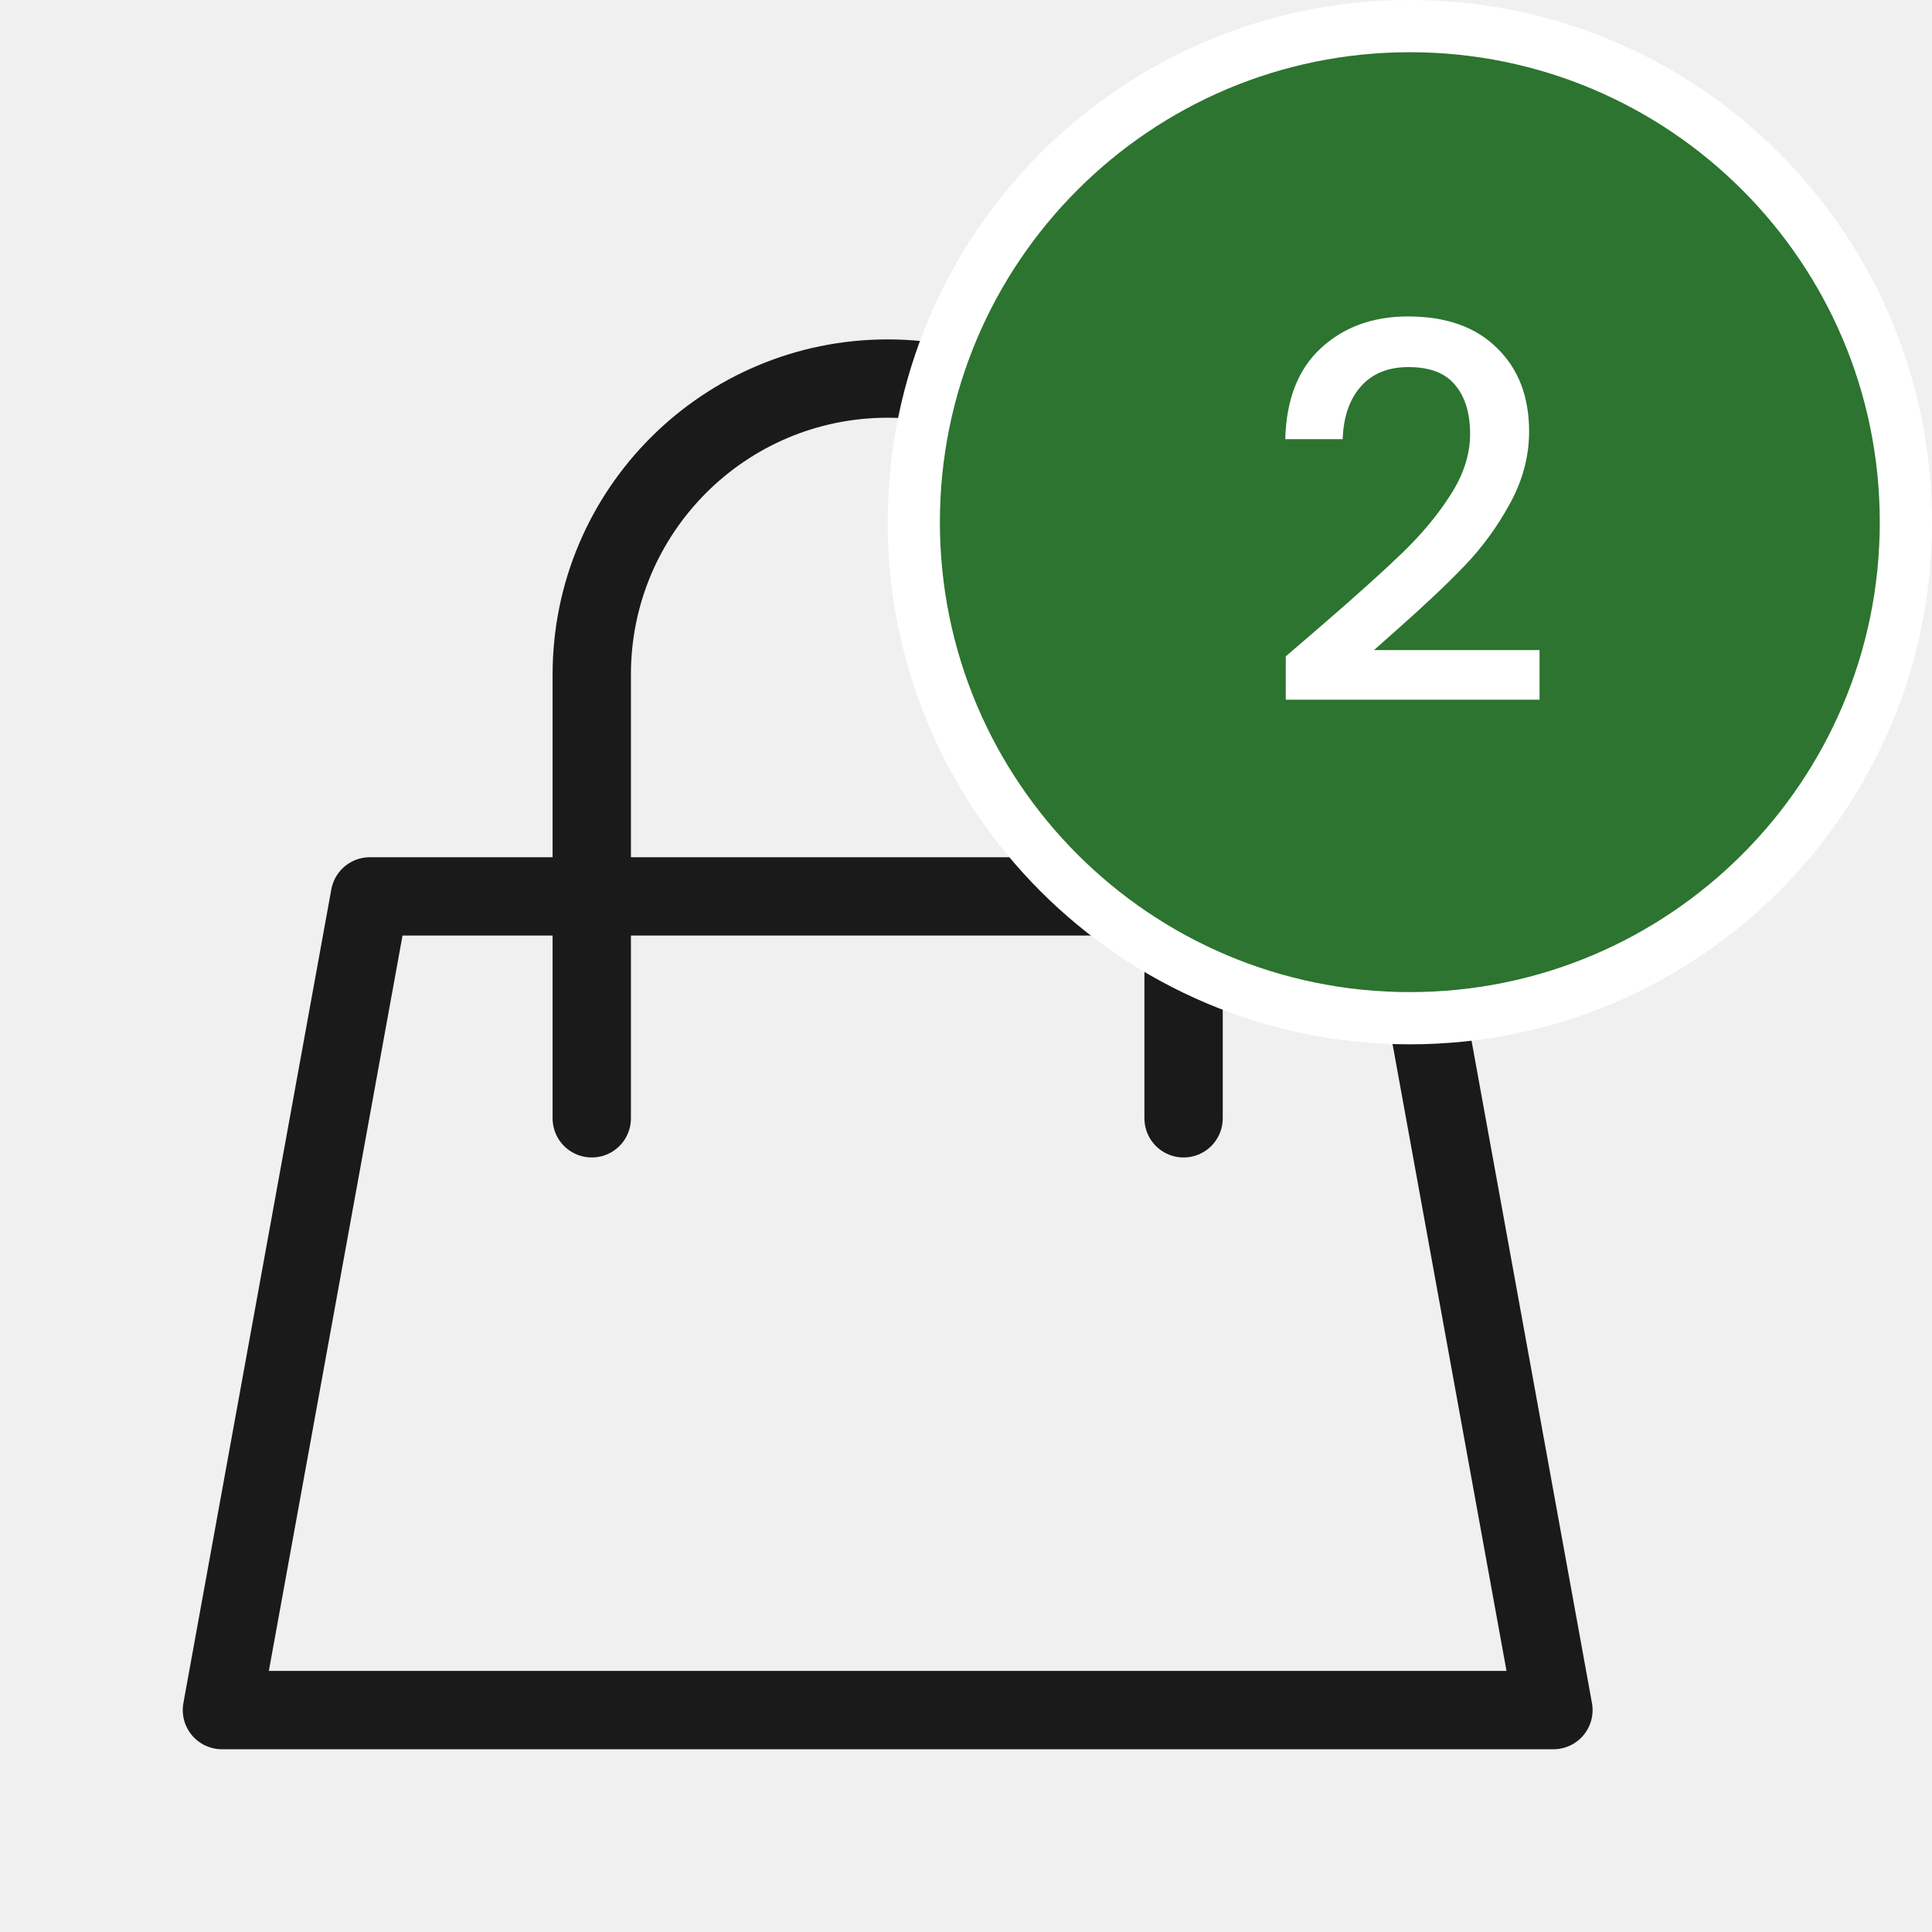
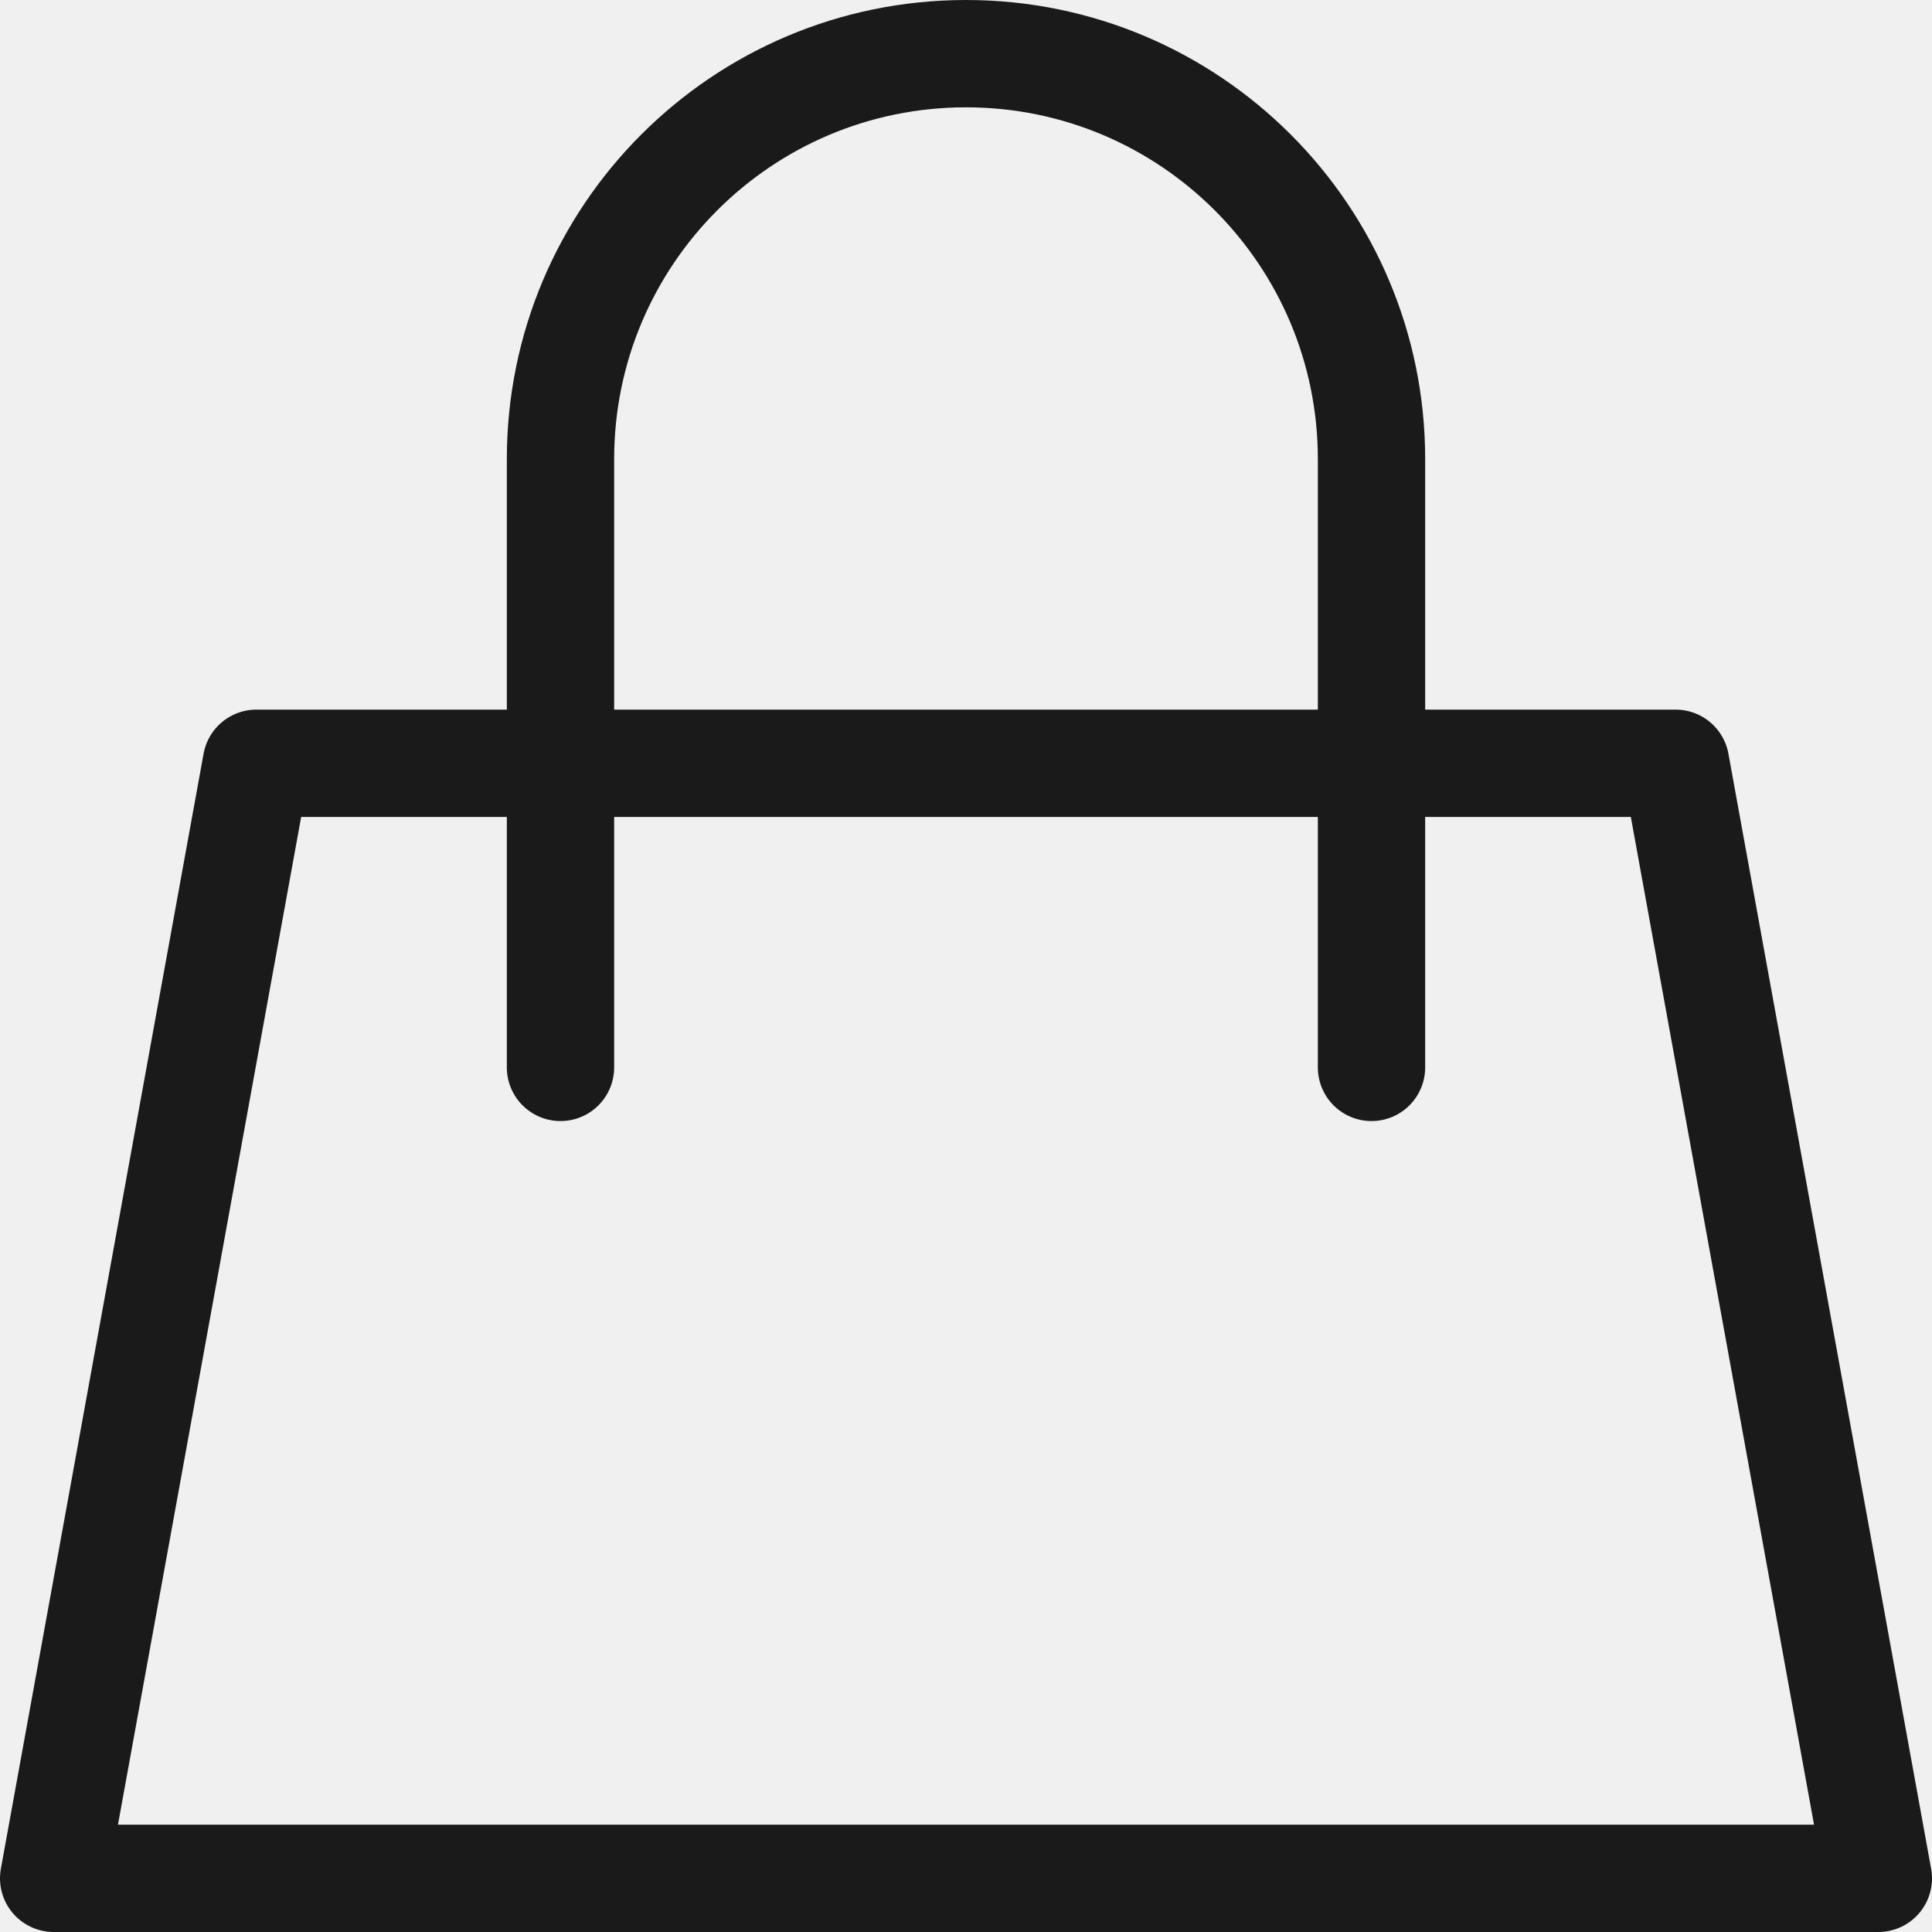
- <svg xmlns="http://www.w3.org/2000/svg" width="37" height="37" viewBox="0 0 37 37" fill="none">
-   <path d="M11.333 17.167H7.083L4.25 32.75H29.75L26.917 17.167H22.667M11.333 17.167V12.917C11.333 9.787 13.87 7.25 17 7.25C20.13 7.25 22.667 9.787 22.667 12.917V17.167M11.333 17.167H22.667M11.333 17.167V21.417M22.667 17.167V21.417" stroke="#1A1A1A" stroke-width="1.5" stroke-linecap="round" stroke-linejoin="round" />
-   <rect x="17.5" y="0.5" width="19" height="19" rx="9.5" fill="#2C742F" />
-   <rect x="17.5" y="0.5" width="19" height="19" rx="9.5" stroke="white" />
-   <path d="M25.344 11.95C25.984 11.397 26.488 10.943 26.854 10.59C27.228 10.23 27.538 9.857 27.784 9.47C28.031 9.083 28.154 8.697 28.154 8.31C28.154 7.91 28.058 7.597 27.864 7.37C27.678 7.143 27.381 7.03 26.974 7.03C26.581 7.03 26.274 7.157 26.054 7.41C25.841 7.657 25.728 7.99 25.714 8.41H24.614C24.634 7.65 24.861 7.07 25.294 6.67C25.734 6.263 26.291 6.06 26.964 6.06C27.691 6.06 28.258 6.26 28.664 6.66C29.078 7.06 29.284 7.593 29.284 8.26C29.284 8.74 29.161 9.203 28.914 9.65C28.674 10.09 28.384 10.487 28.044 10.84C27.711 11.187 27.284 11.59 26.764 12.05L26.314 12.45H29.484V13.4H24.624V12.57L25.344 11.95Z" fill="white" />
+ <svg xmlns="http://www.w3.org/2000/svg" width="27" height="27" viewBox="0 0 27 27" fill="none">
+   <path d="M7.833 10.667H3.583L0.75 26.25H26.25L23.417 10.667H19.167M7.833 10.667V6.417C7.833 3.287 10.37 0.75 13.5 0.75C16.63 0.75 19.167 3.287 19.167 6.417V10.667M7.833 10.667H19.167M7.833 10.667V14.917M19.167 10.667V14.917" stroke="#1A1A1A" stroke-width="1.5" stroke-linecap="round" stroke-linejoin="round" />
</svg>
